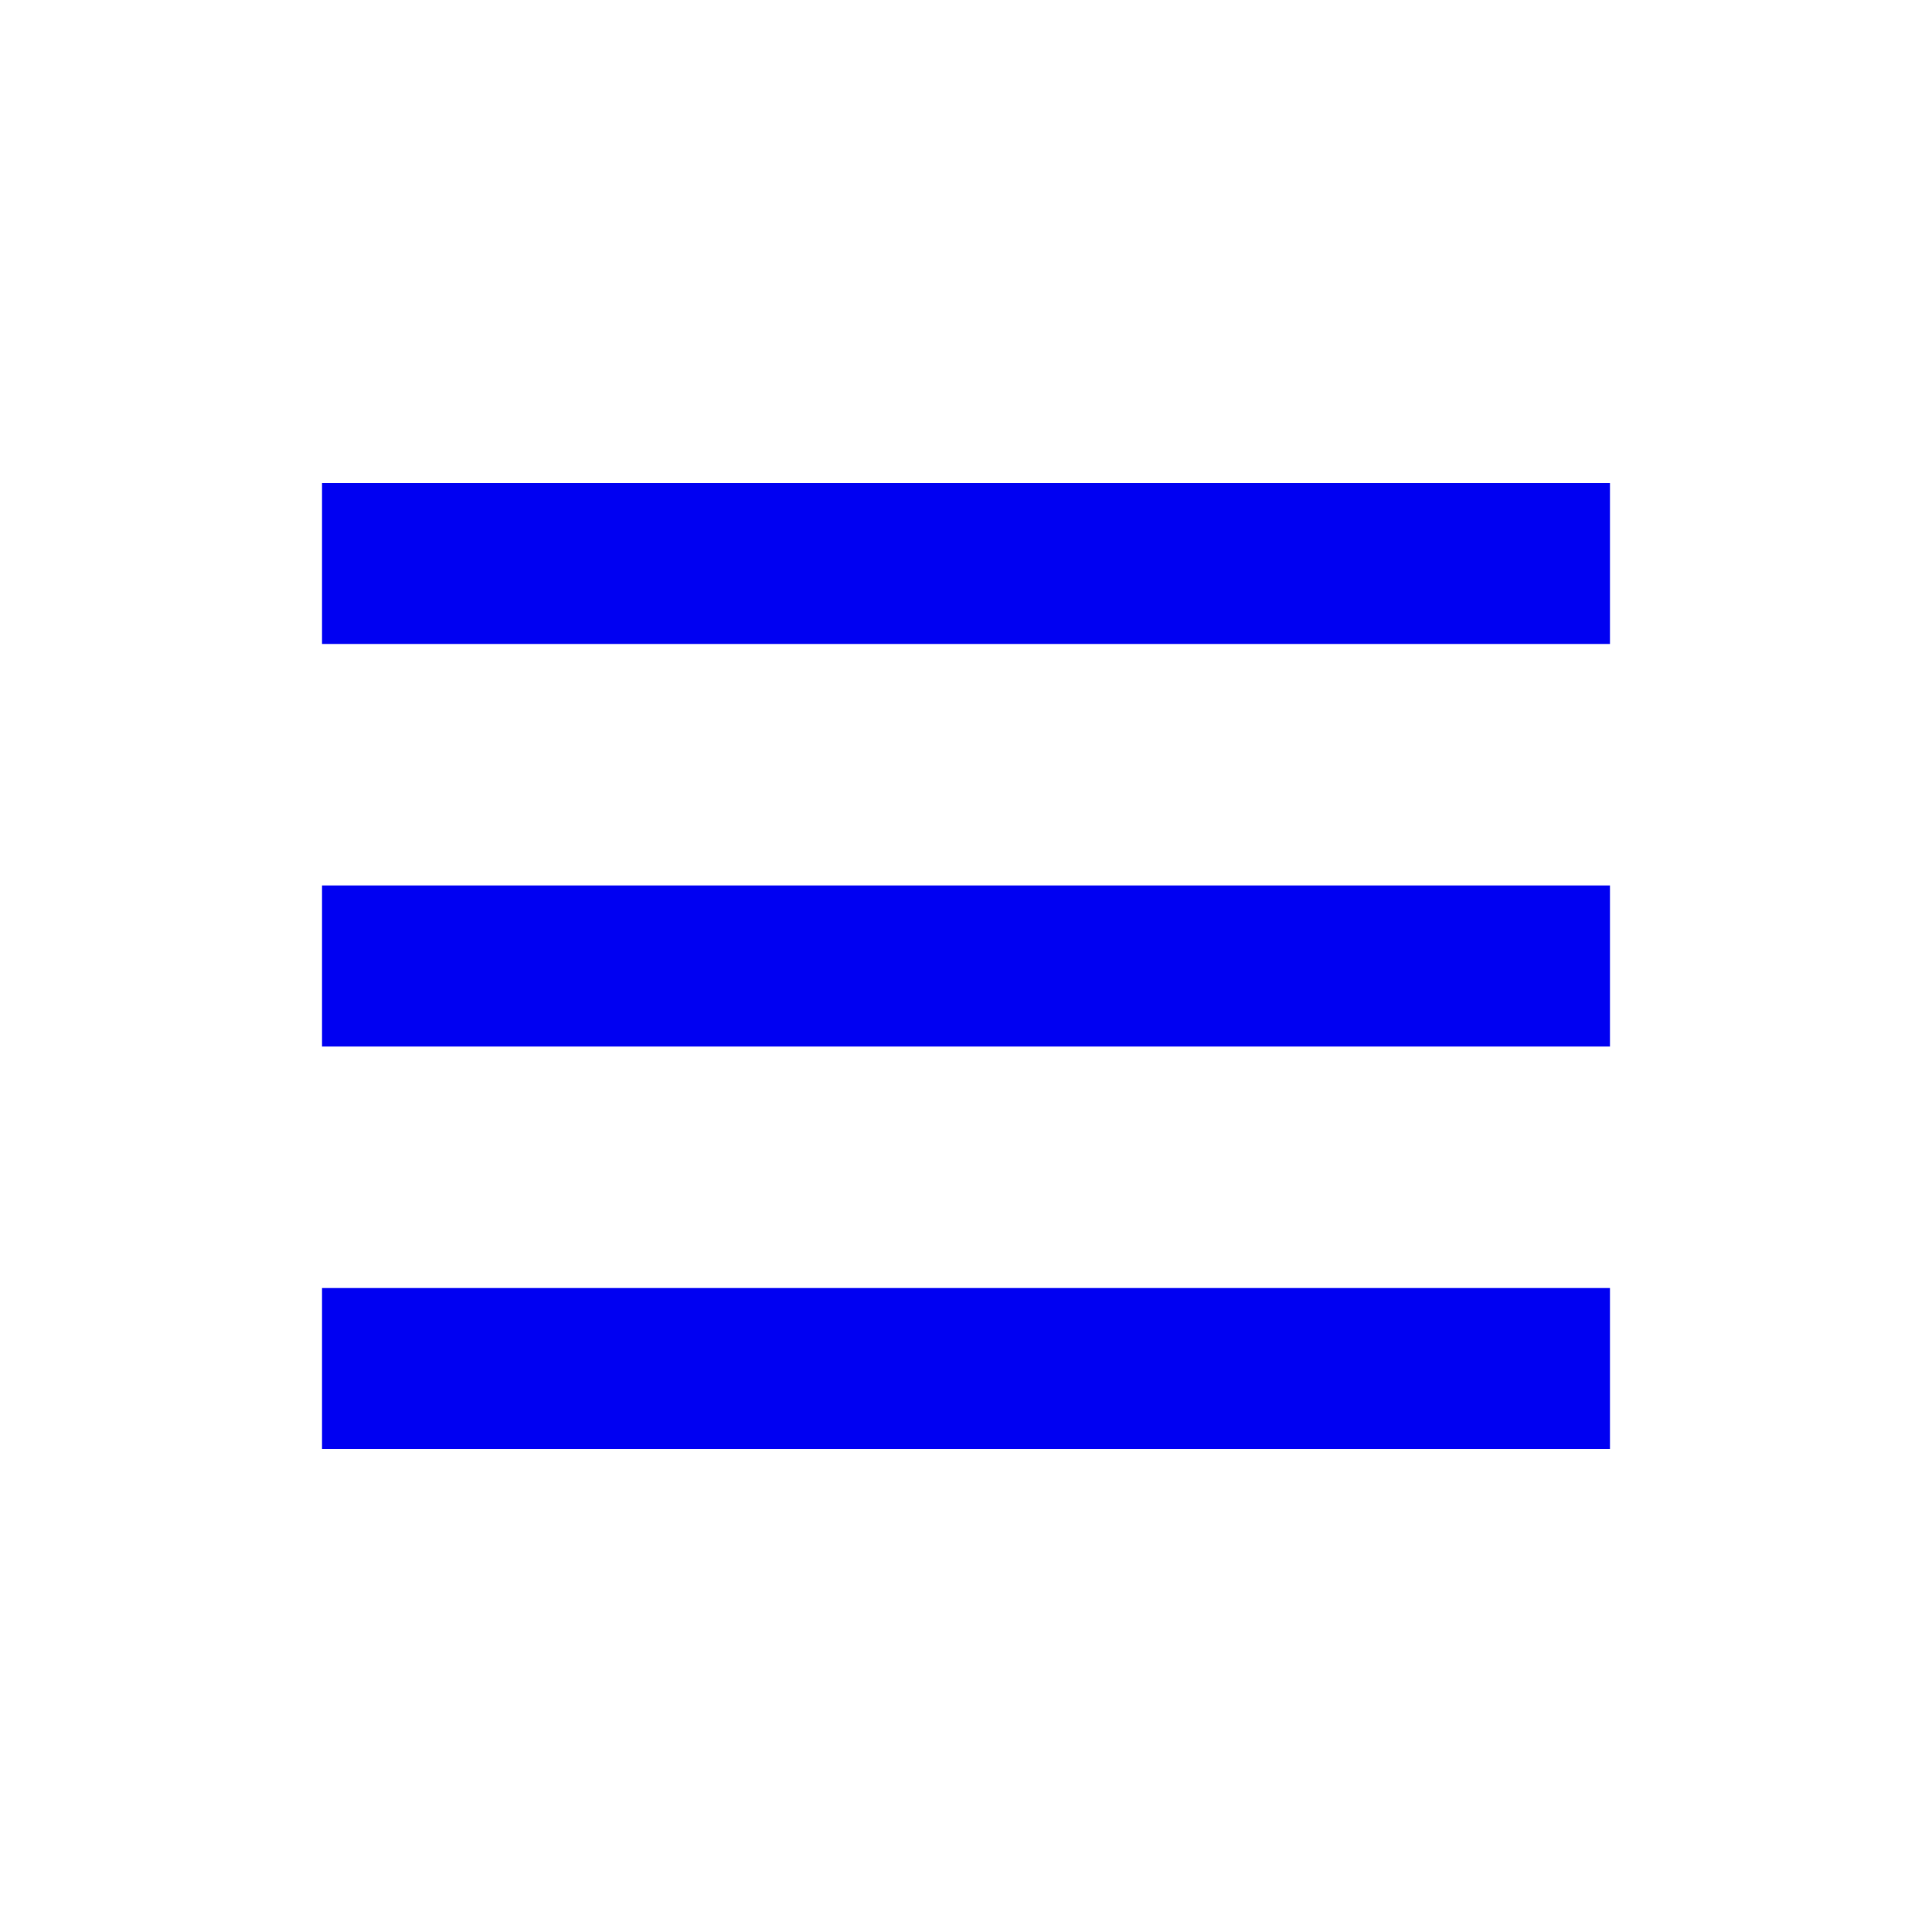
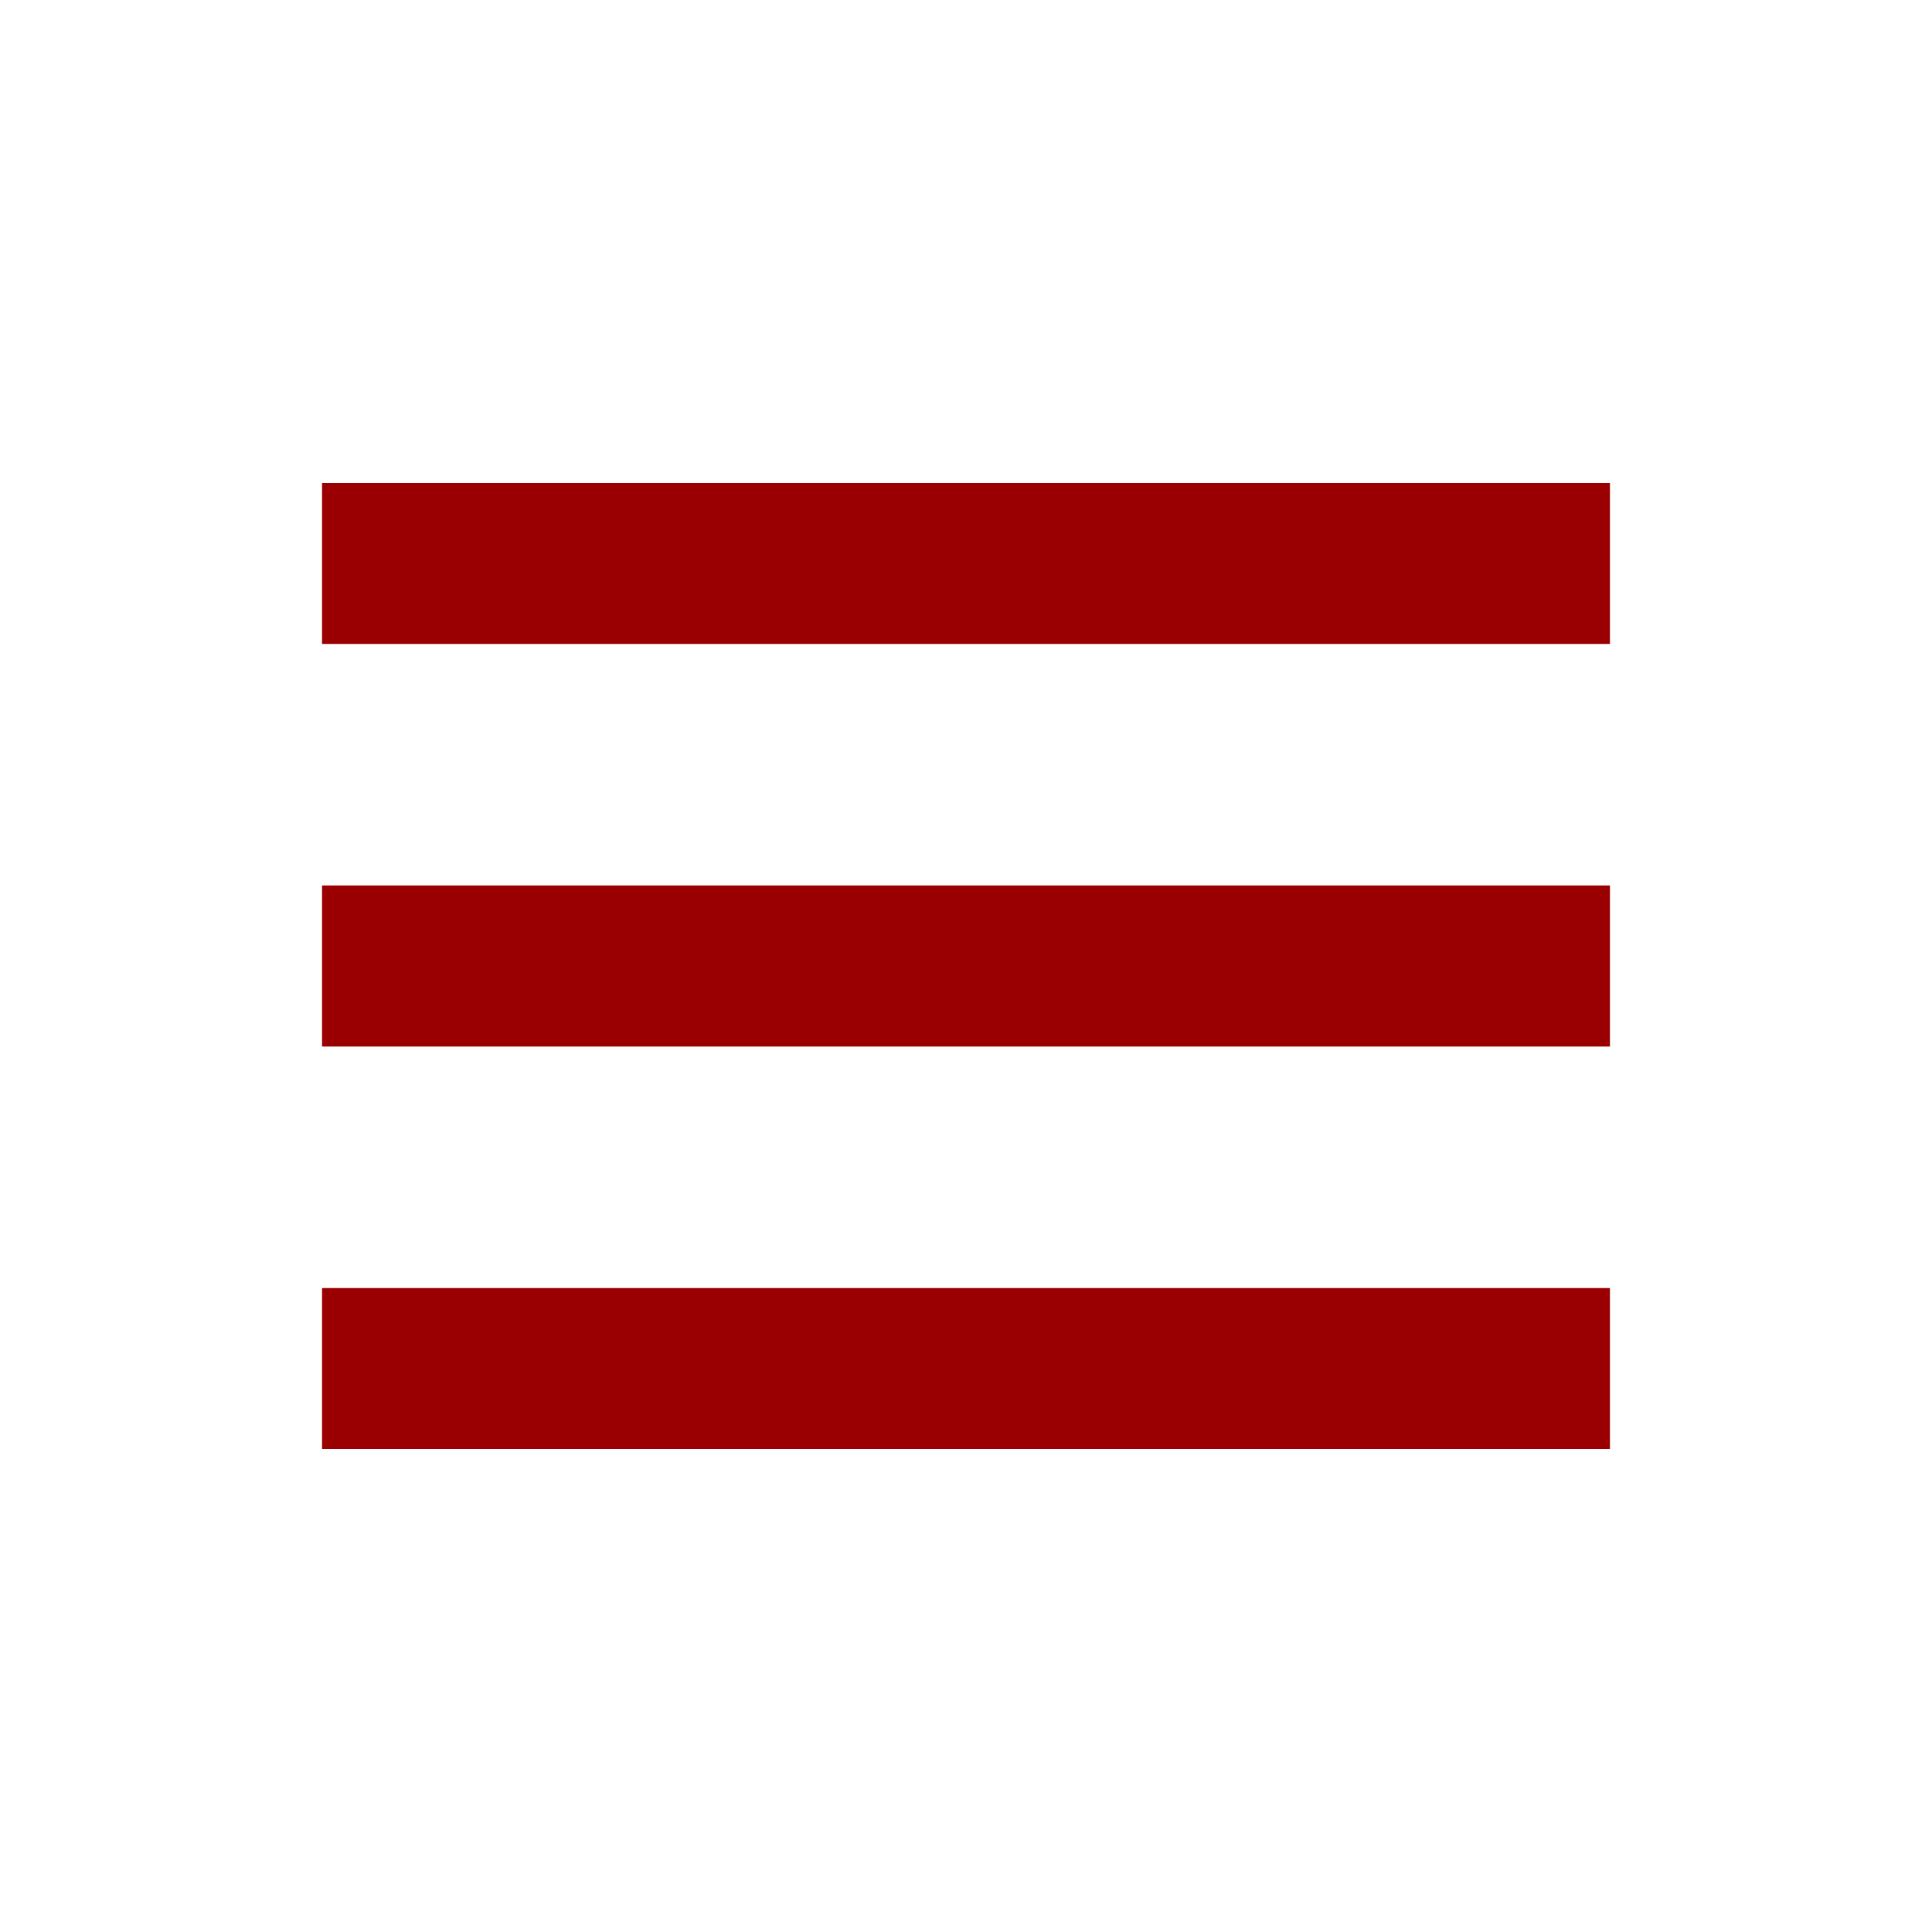
<svg xmlns="http://www.w3.org/2000/svg" preserveAspectRatio="none" overflow="visible" style="display: block;" width="16" height="16" viewBox="0 0 16 16" fill="none">
  <g id="menu">
    <g id="Icon">
-       <path d="M13.333 12H2.667V10.667H13.333V12Z" fill="#0000F2" />
-       <path d="M13.333 8.667H2.667V7.333H13.333V8.667Z" fill="#0000F2" />
-       <path d="M13.333 5.333H2.667V4H13.333V5.333Z" fill="#0000F2" />
+       <path d="M13.333 12H2.667V10.667H13.333V12Z" fill="#9a0002" />
+       <path d="M13.333 8.667H2.667V7.333H13.333V8.667Z" fill="#9a0002" />
+       <path d="M13.333 5.333H2.667V4H13.333V5.333Z" fill="#9a0002" />
    </g>
  </g>
</svg>
